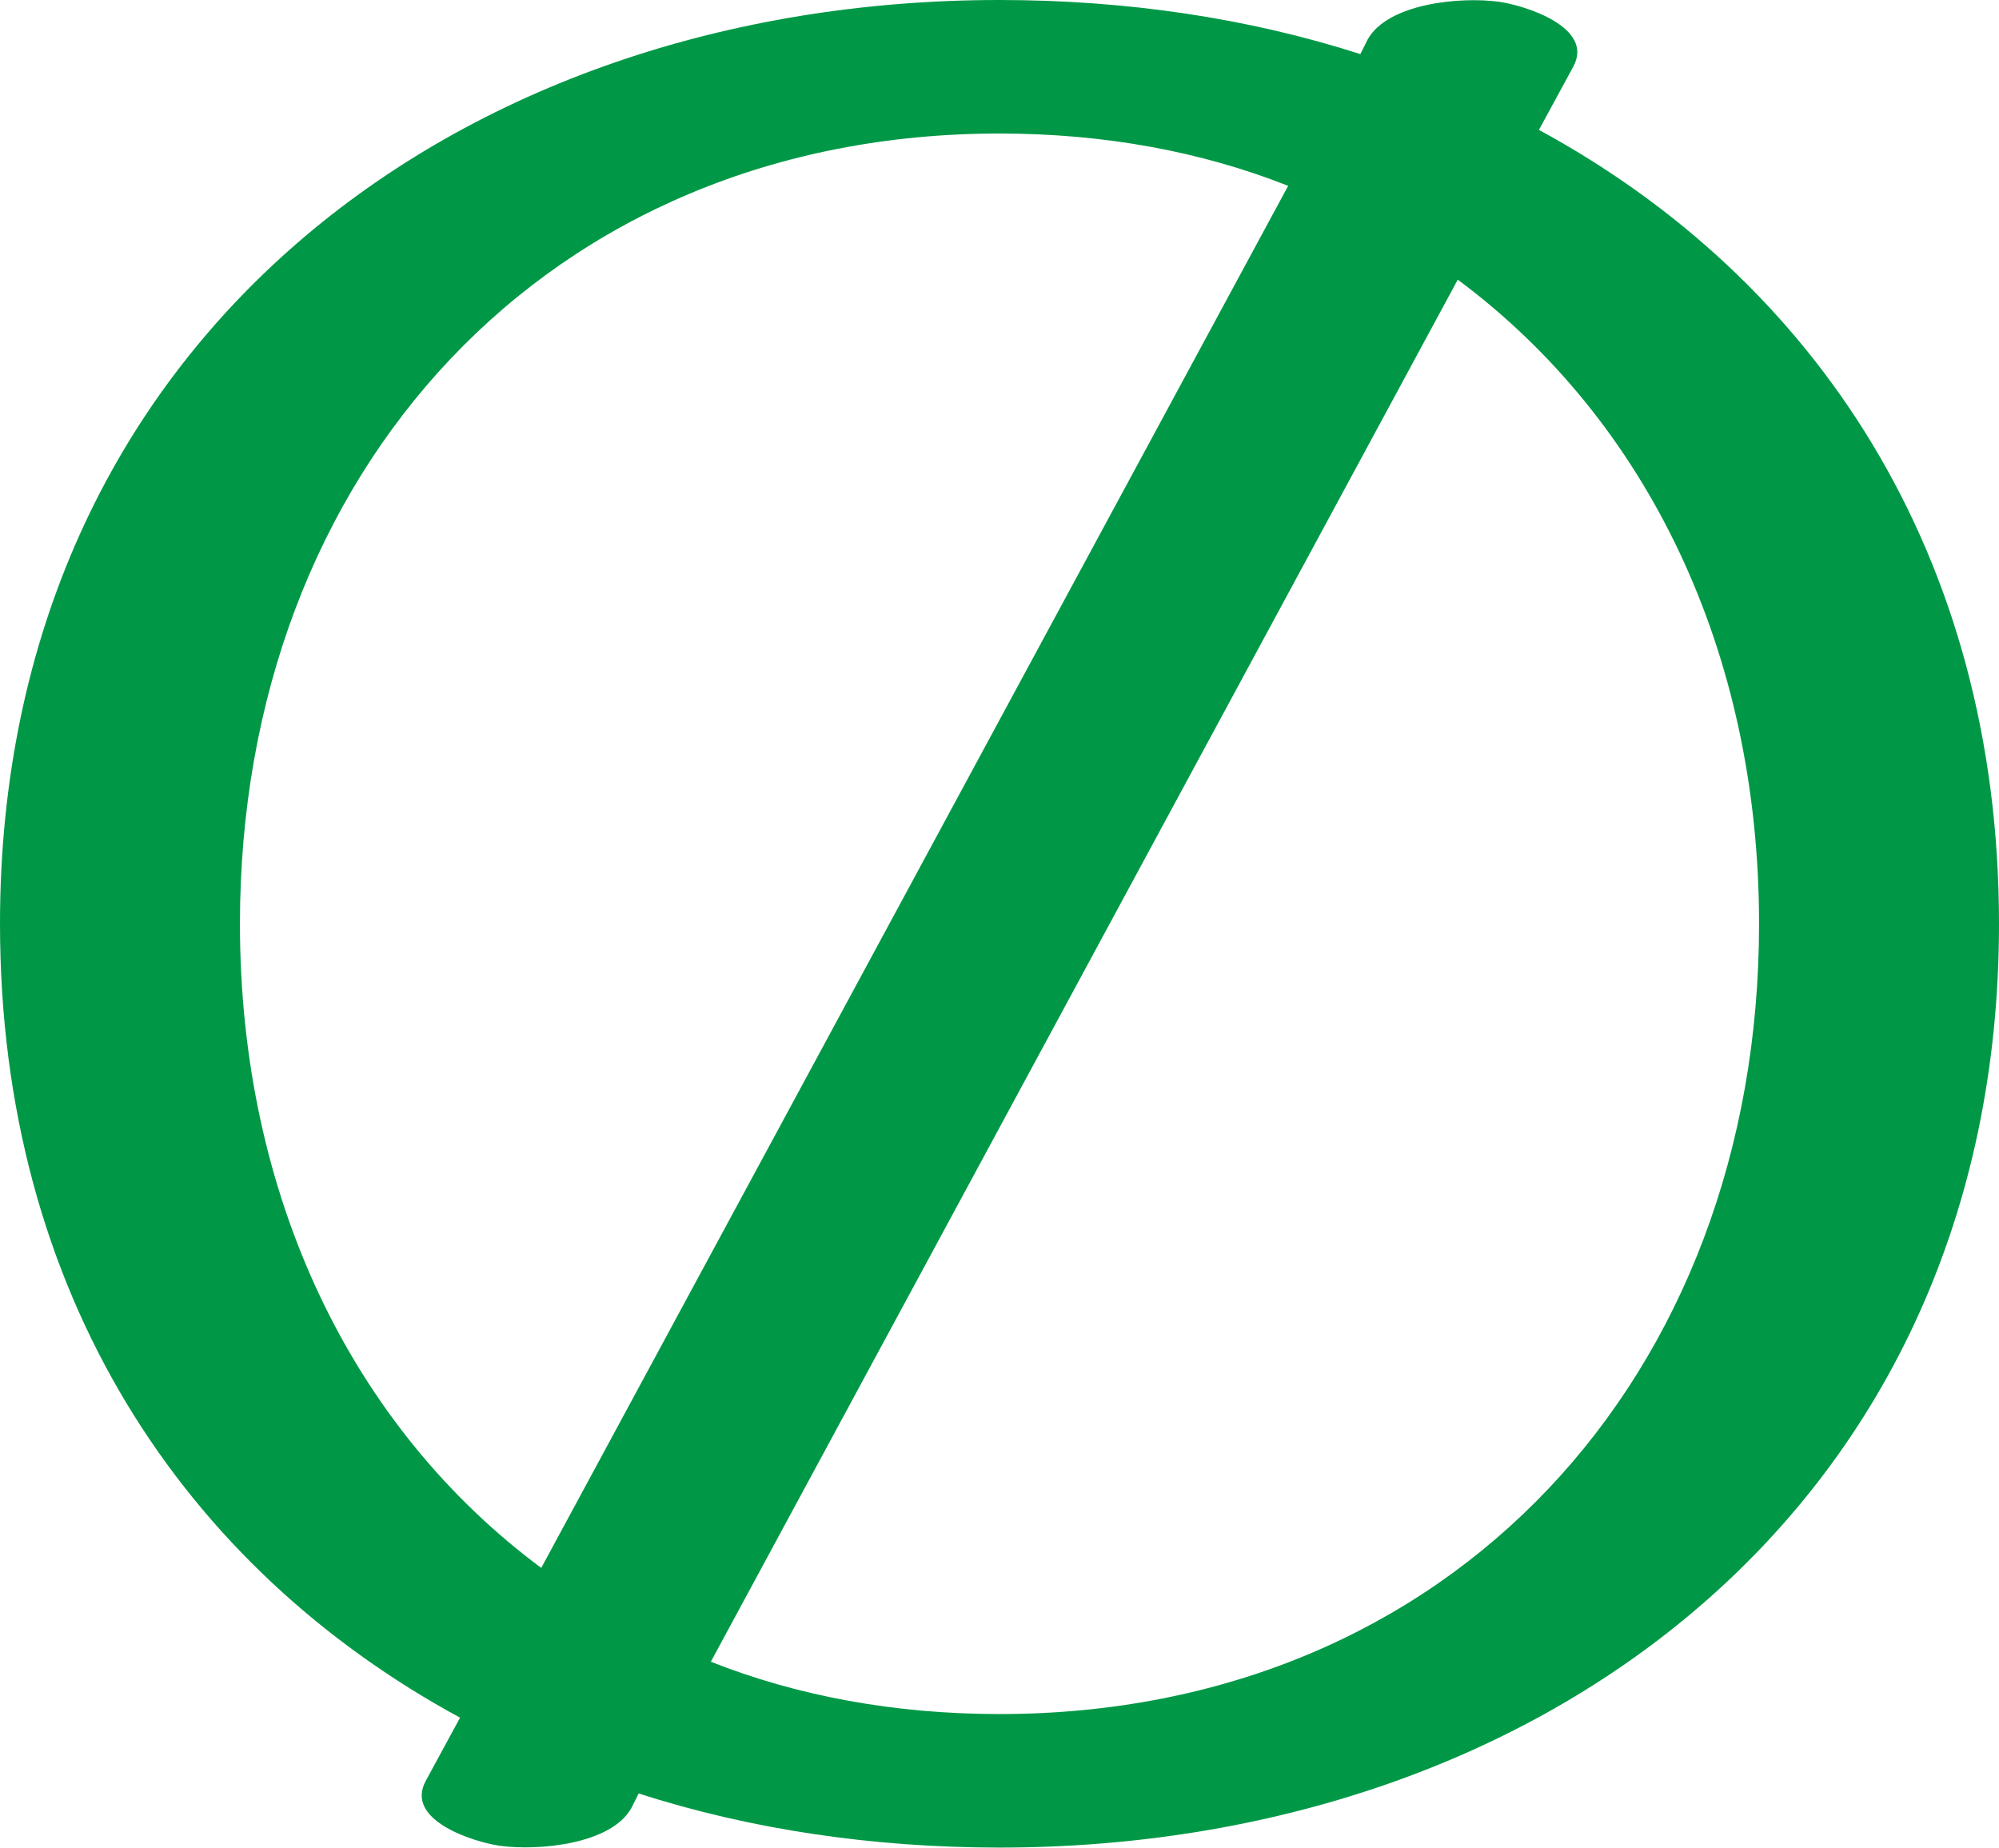
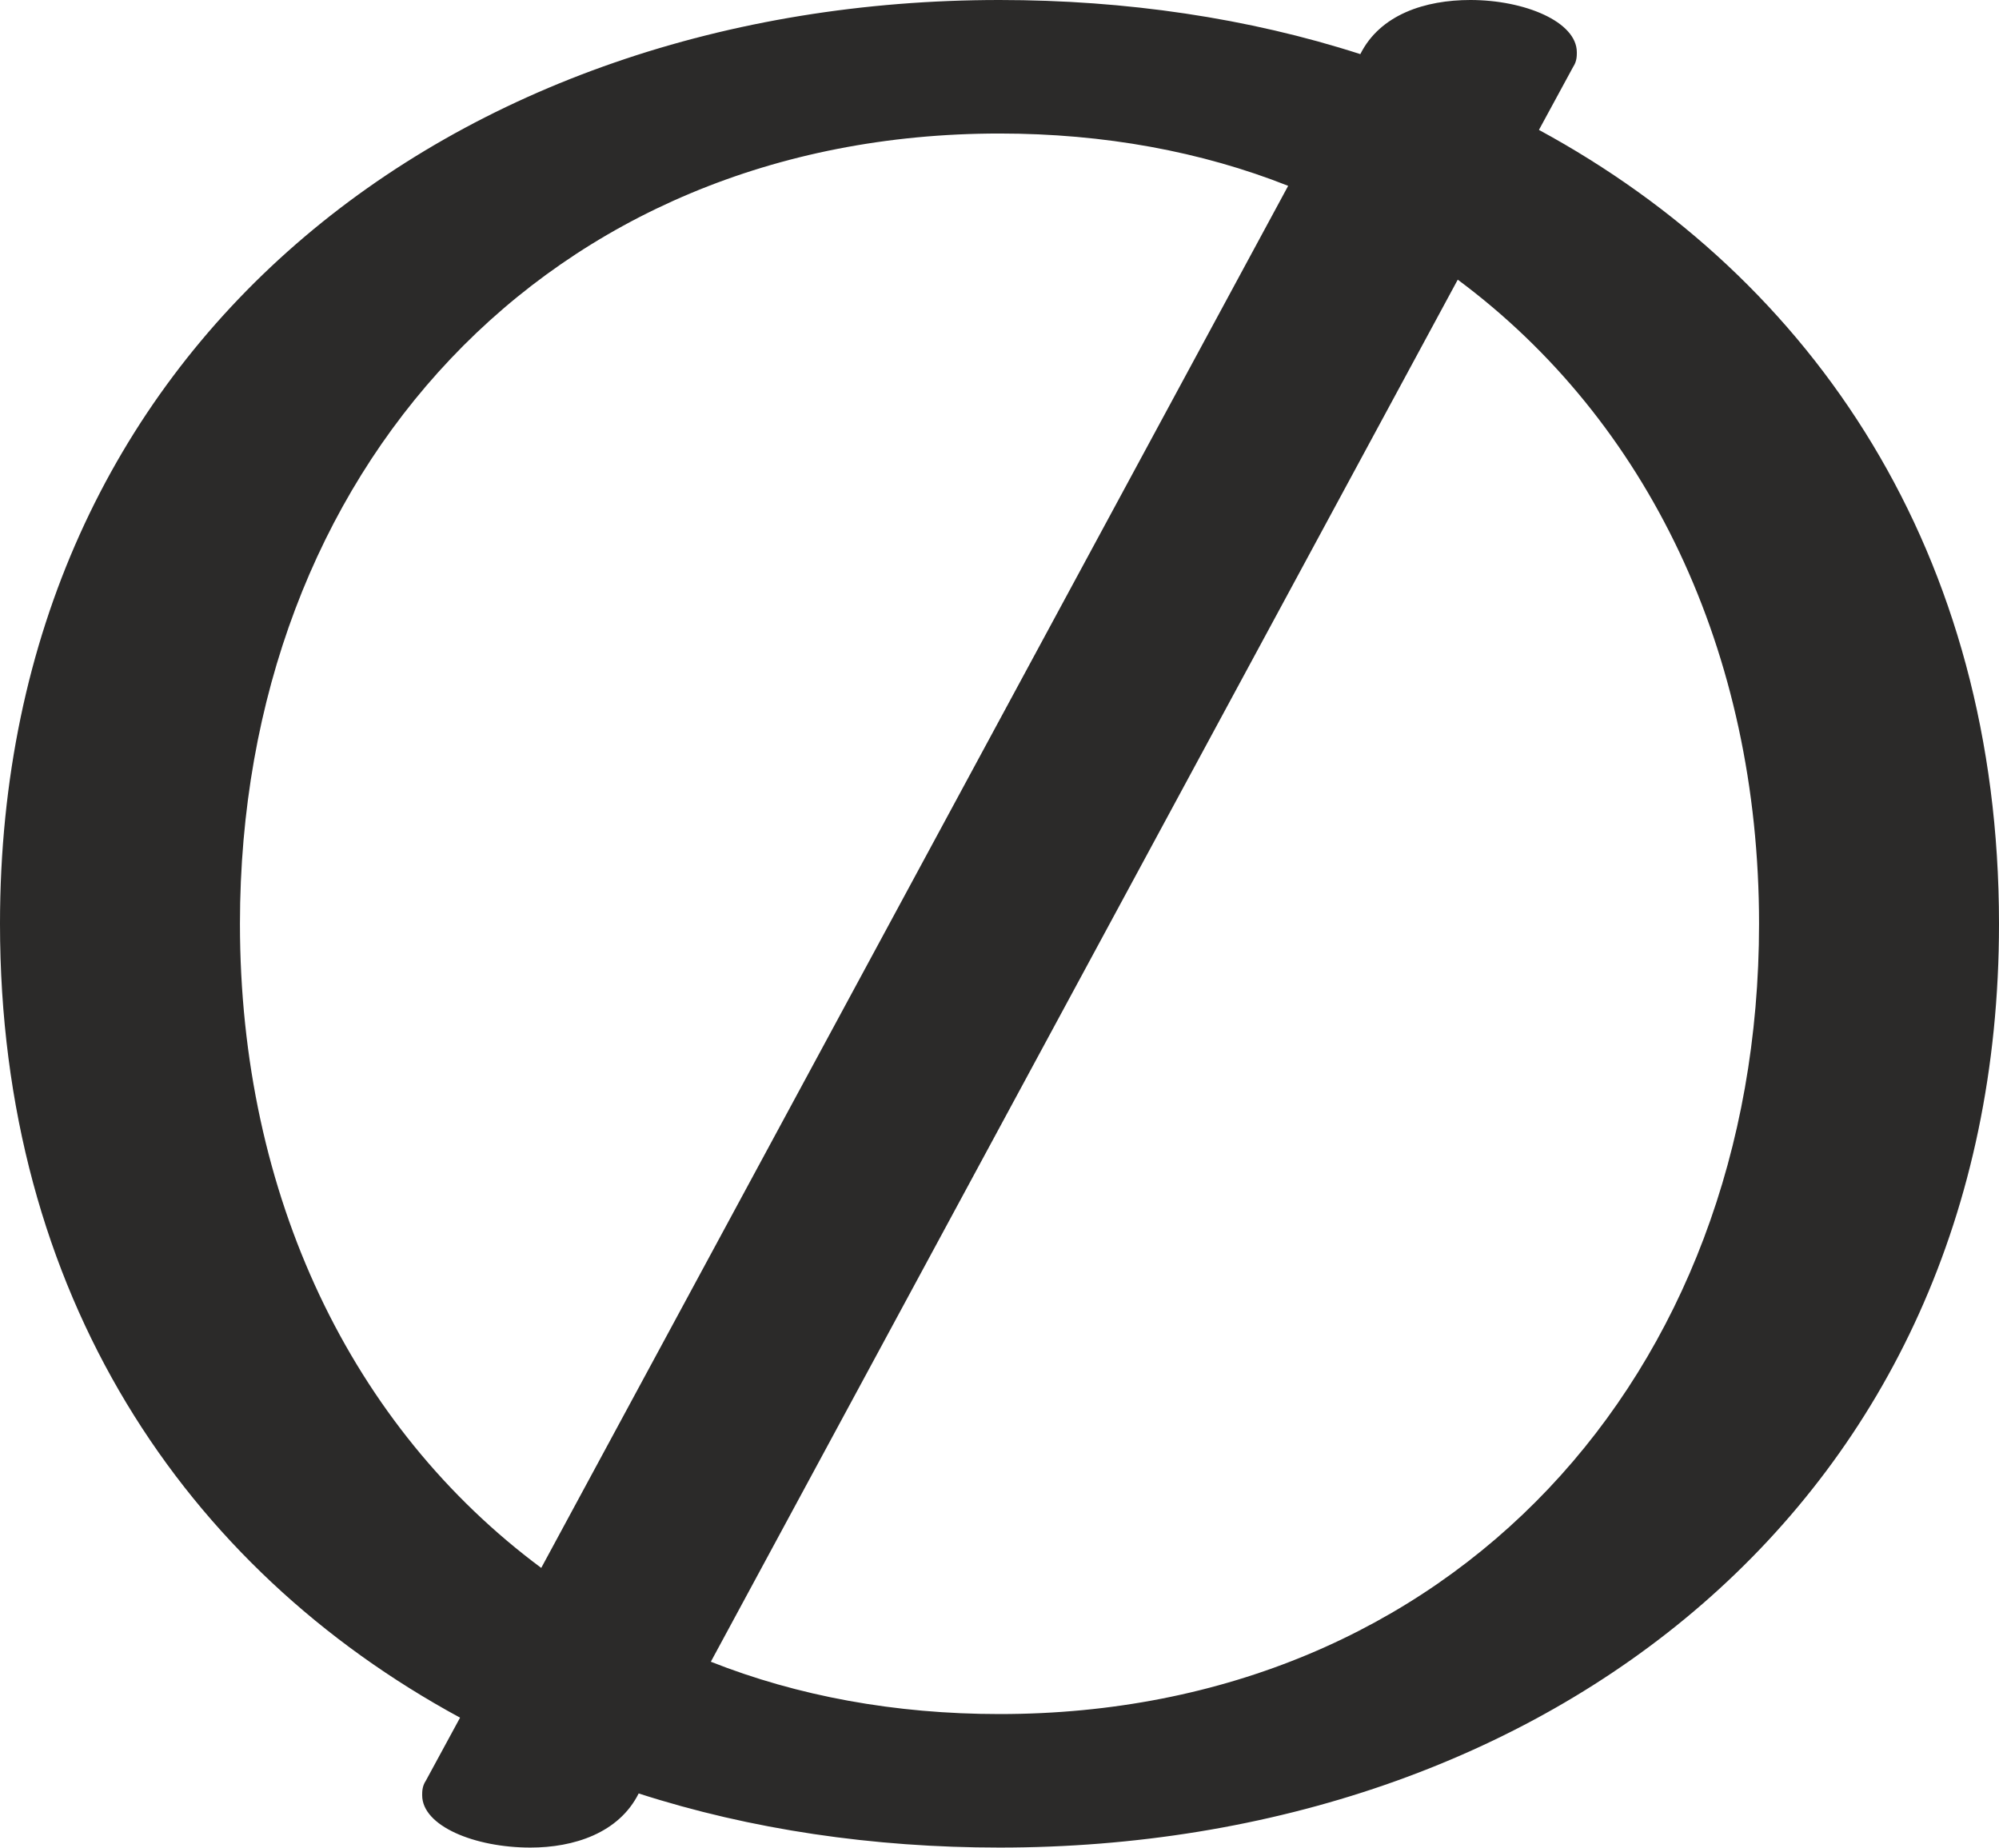
<svg xmlns="http://www.w3.org/2000/svg" xml:space="preserve" width="1108px" height="1024px" version="1.1" style="shape-rendering:geometricPrecision; text-rendering:geometricPrecision; image-rendering:optimizeQuality; fill-rule:evenodd; clip-rule:evenodd" viewBox="0 0 1108 1024">
  <defs>
    <style type="text/css">
   
-     .fil0 {fill:#009846;fill-rule:nonzero}
+     .fil0 {fill:#2B2A29;fill-rule:nonzero}
   
  </style>
  </defs>
  <g id="Layer_x0020_1">
-     <path class="fil0" d="M1108 512c0,322 -253,512 -554,512 -70,0 -138,-10 -200,-30l-4 8c-11,20 -51,24 -73,21 -14,-2 -53,-14 -41,-36l19 -35c-153,-83 -255,-235 -255,-440 0,-322 253,-512 554,-512 70,0 138,10 200,30l4 -8c11,-20 51,-24 73,-21 14,2 53,14 41,36l-19 35c153,83 255,235 255,440zm-808 357l414 -766c-48,-19 -102,-29 -160,-29 -250,0 -421,187 -421,438 0,151 62,279 167,357zm508 -714l-414 766c48,19 102,29 160,29 250,0 421,-187 421,-438 0,-151 -62,-279 -167,-357z" />
+     <path class="fil0" d="M554 1024c301,0 554,-190 554,-512 0,-205 -102,-357 -255,-440l19 -35c2,-3 2,-6 2,-8 0,-17 -29,-29 -59,-29 -25,0 -50,8 -61,30 -62,-20 -130,-30 -200,-30 -301,0 -554,190 -554,512 0,205 102,357 255,440l-19 35c-2,3 -2,6 -2,8 0,17 29,29 60,29 24,0 49,-8 60,-30 62,20 130,30 200,30zm-254 -155c-105,-78 -167,-206 -167,-357 0,-251 171,-438 421,-438 58,0 112,10 160,29l-414 766zm254 81c-58,0 -112,-10 -160,-29l414 -766c105,78 167,206 167,357 0,251 -171,438 -421,438z" />
  </g>
</svg>
